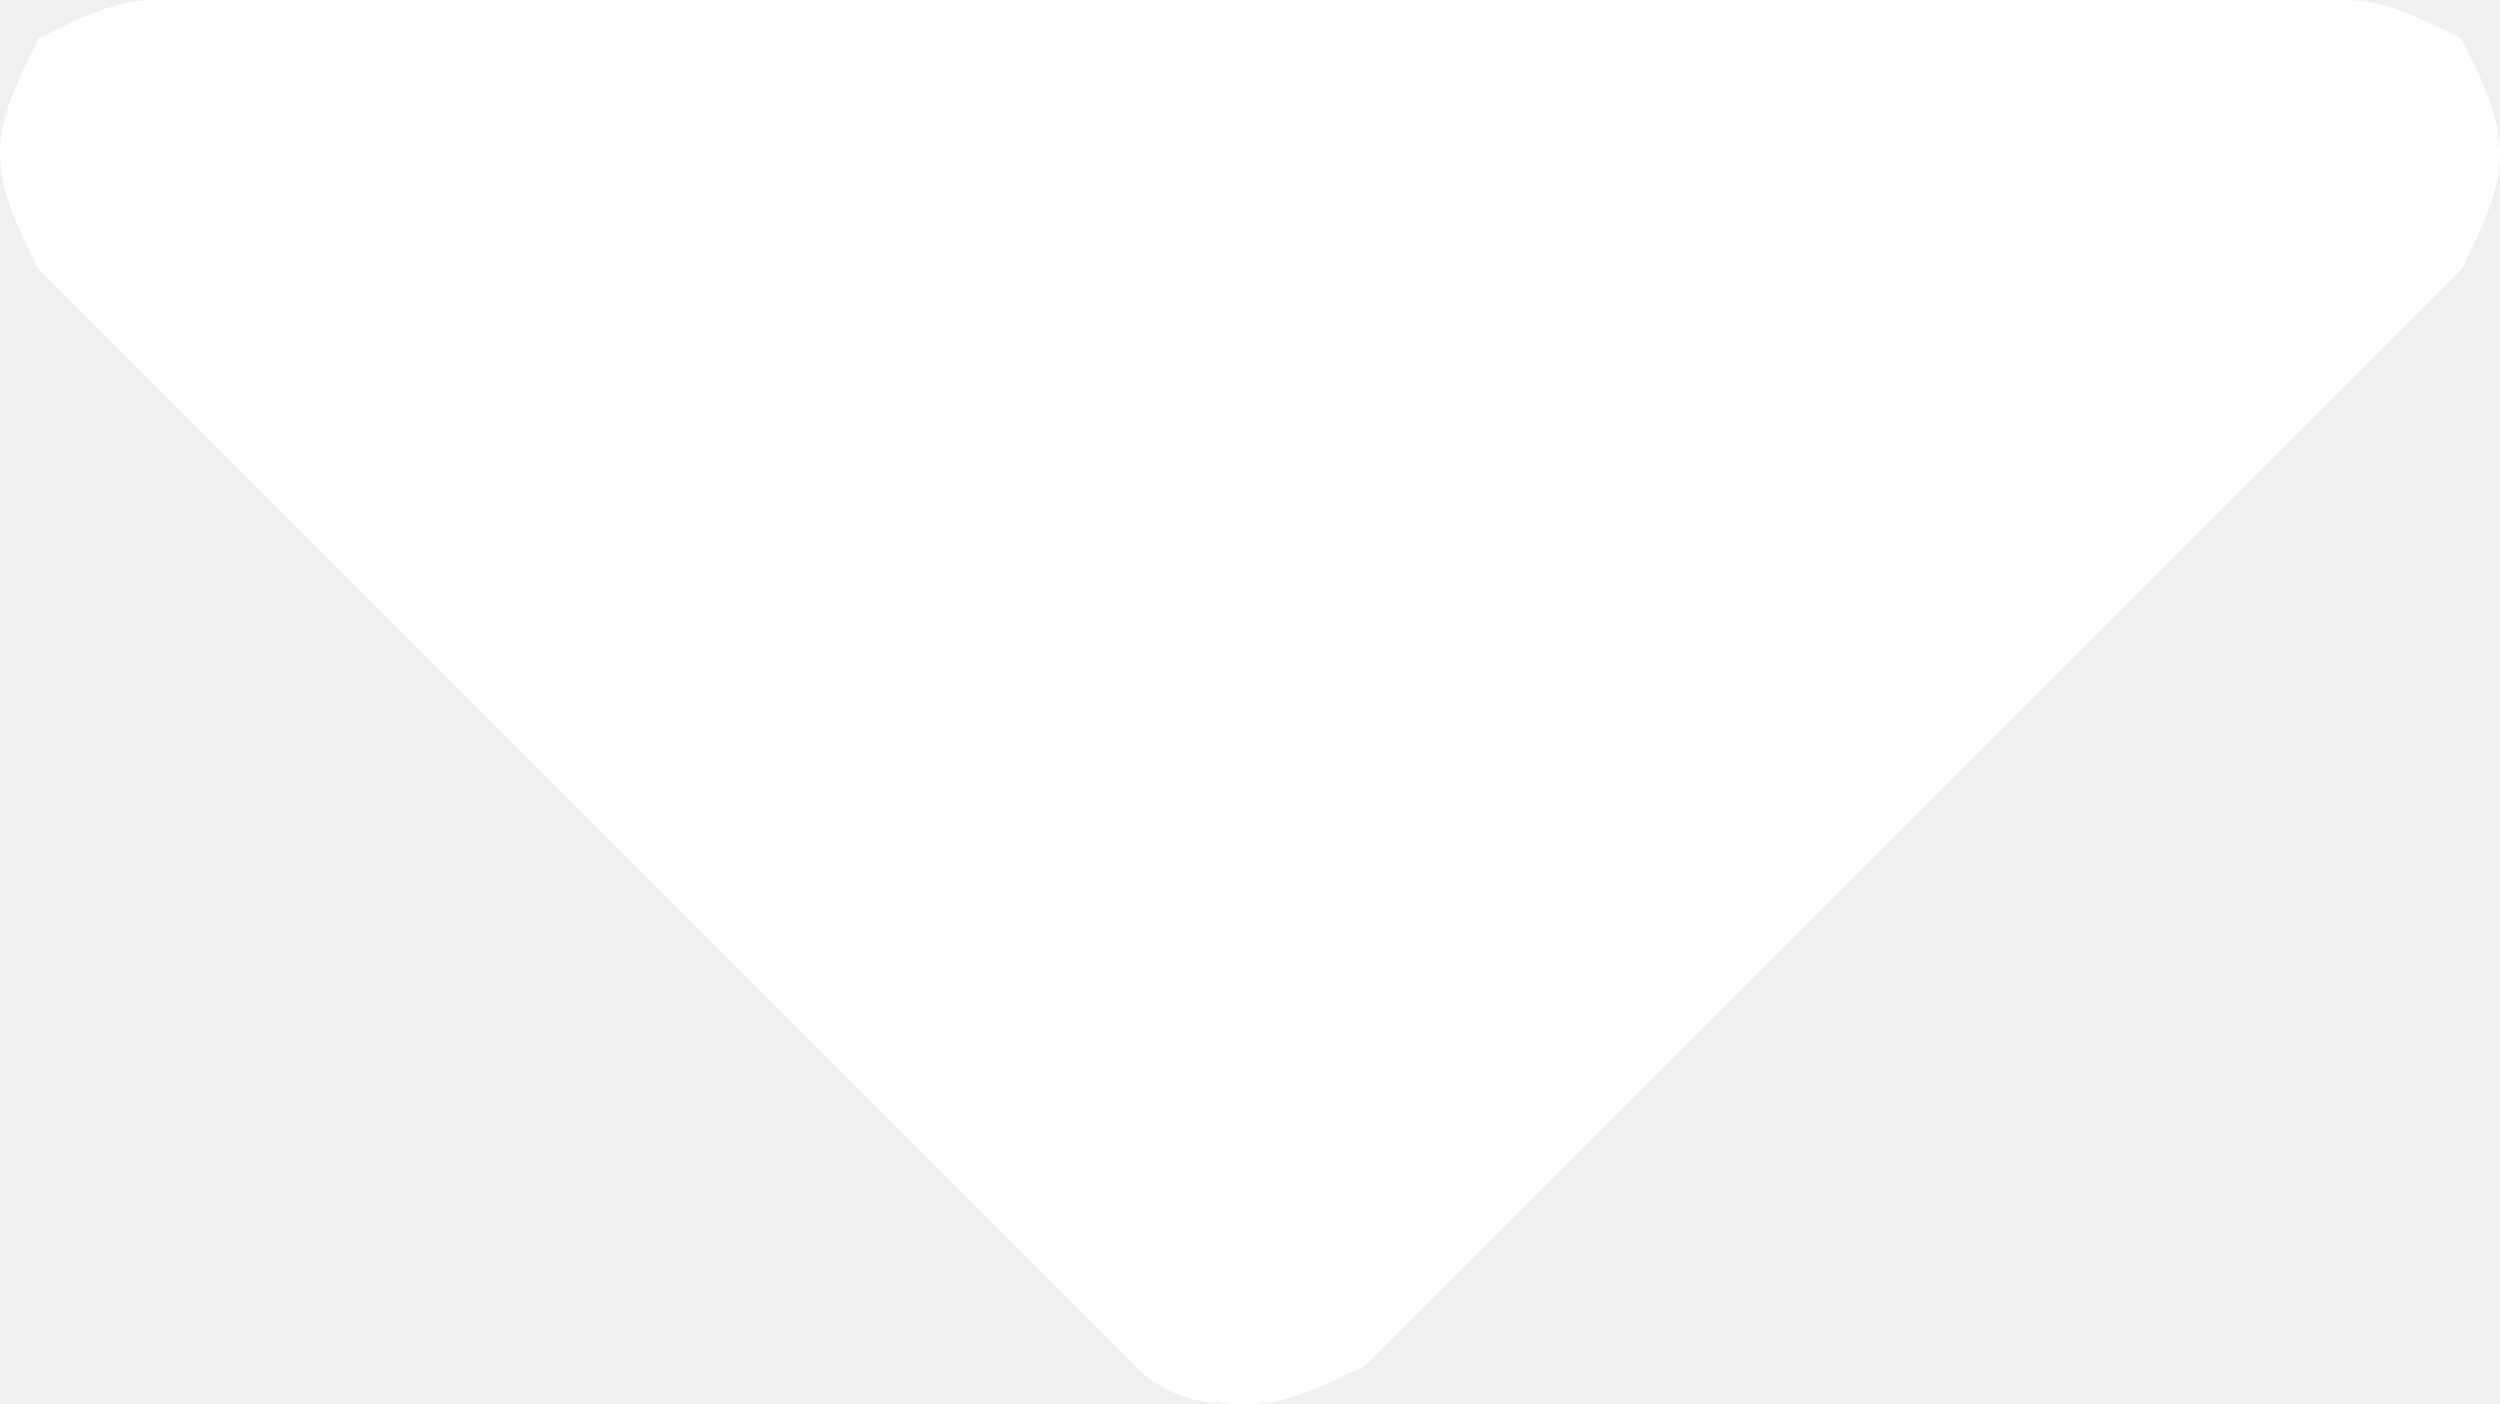
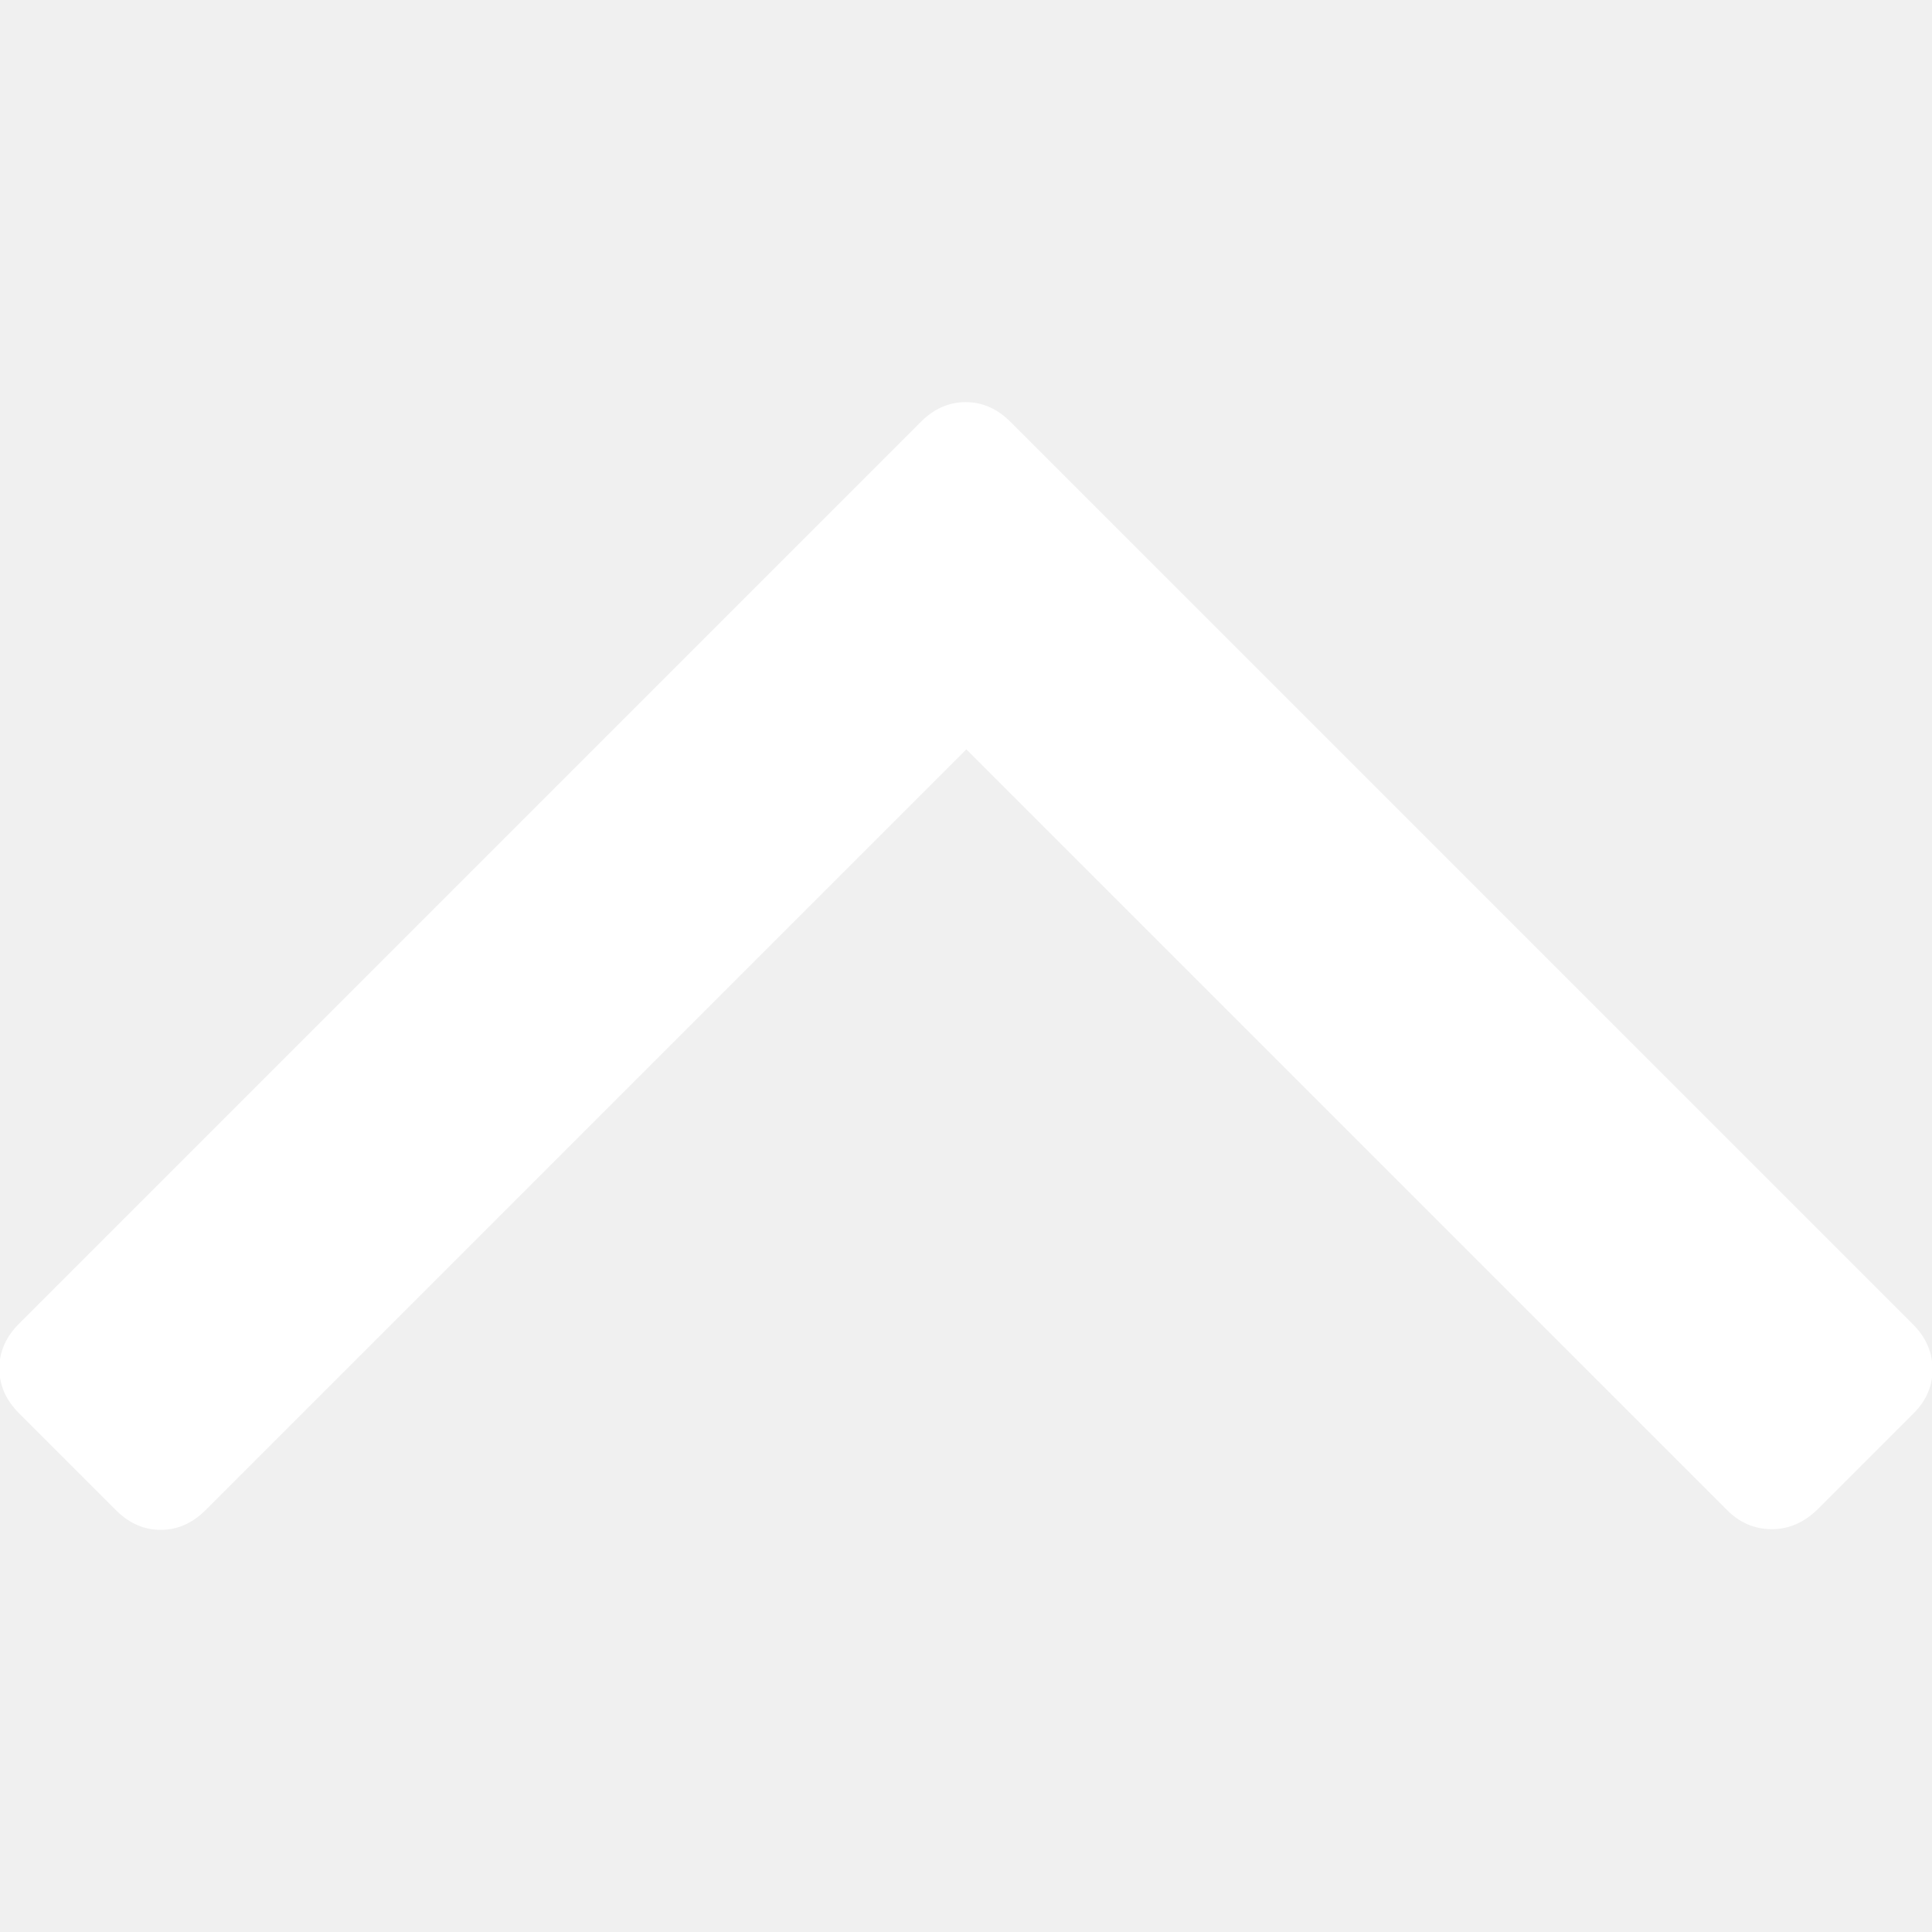
- <svg xmlns="http://www.w3.org/2000/svg" id="Слой_1" viewBox="0 0 13 7.3">
-   <style>.st0{fill:#fff}</style>
-   <g id="XMLID_2_">
-     <path id="XMLID_3_" class="st0" d="M.2 1.4l5.7 5.7c.2.2.4.2.6.2s.4-.1.6-.2l5.7-5.7c.1-.2.2-.4.2-.6s-.1-.4-.2-.6c-.2-.1-.4-.2-.6-.2H.8C.6 0 .4.1.2.2.1.4 0 .6 0 .8c0 .2.1.4.2.6z" />
+ <svg xmlns="http://www.w3.org/2000/svg" version="1.1" id="Capa_1" x="0px" y="0px" viewBox="133 -128.9 284.9 284.9" style="enable-background:new 133 -128.9 284.9 284.9;" xml:space="preserve">
+   <style type="text/css">
+ 	.st0{fill:#FFFFFF;}
+ </style>
+   <g>
+     <path class="st0" d="M415.1,66.4L282-66.7c-1.9-1.9-4.1-2.9-6.6-2.9s-4.7,1-6.6,2.9l-133,133c-1.9,1.9-2.9,4.1-2.9,6.6   c0,2.5,1,4.7,2.9,6.6l14.3,14.3c1.9,1.9,4.1,2.9,6.6,2.9s4.7-1,6.6-2.9L275.5-18.4L387.7,93.8c1.9,1.9,4.1,2.8,6.6,2.8   c2.5,0,4.7-1,6.6-2.8l14.3-14.3c1.9-1.9,2.8-4.1,2.8-6.6C417.9,70.4,417,68.3,415.1,66.4z" />
  </g>
</svg>
